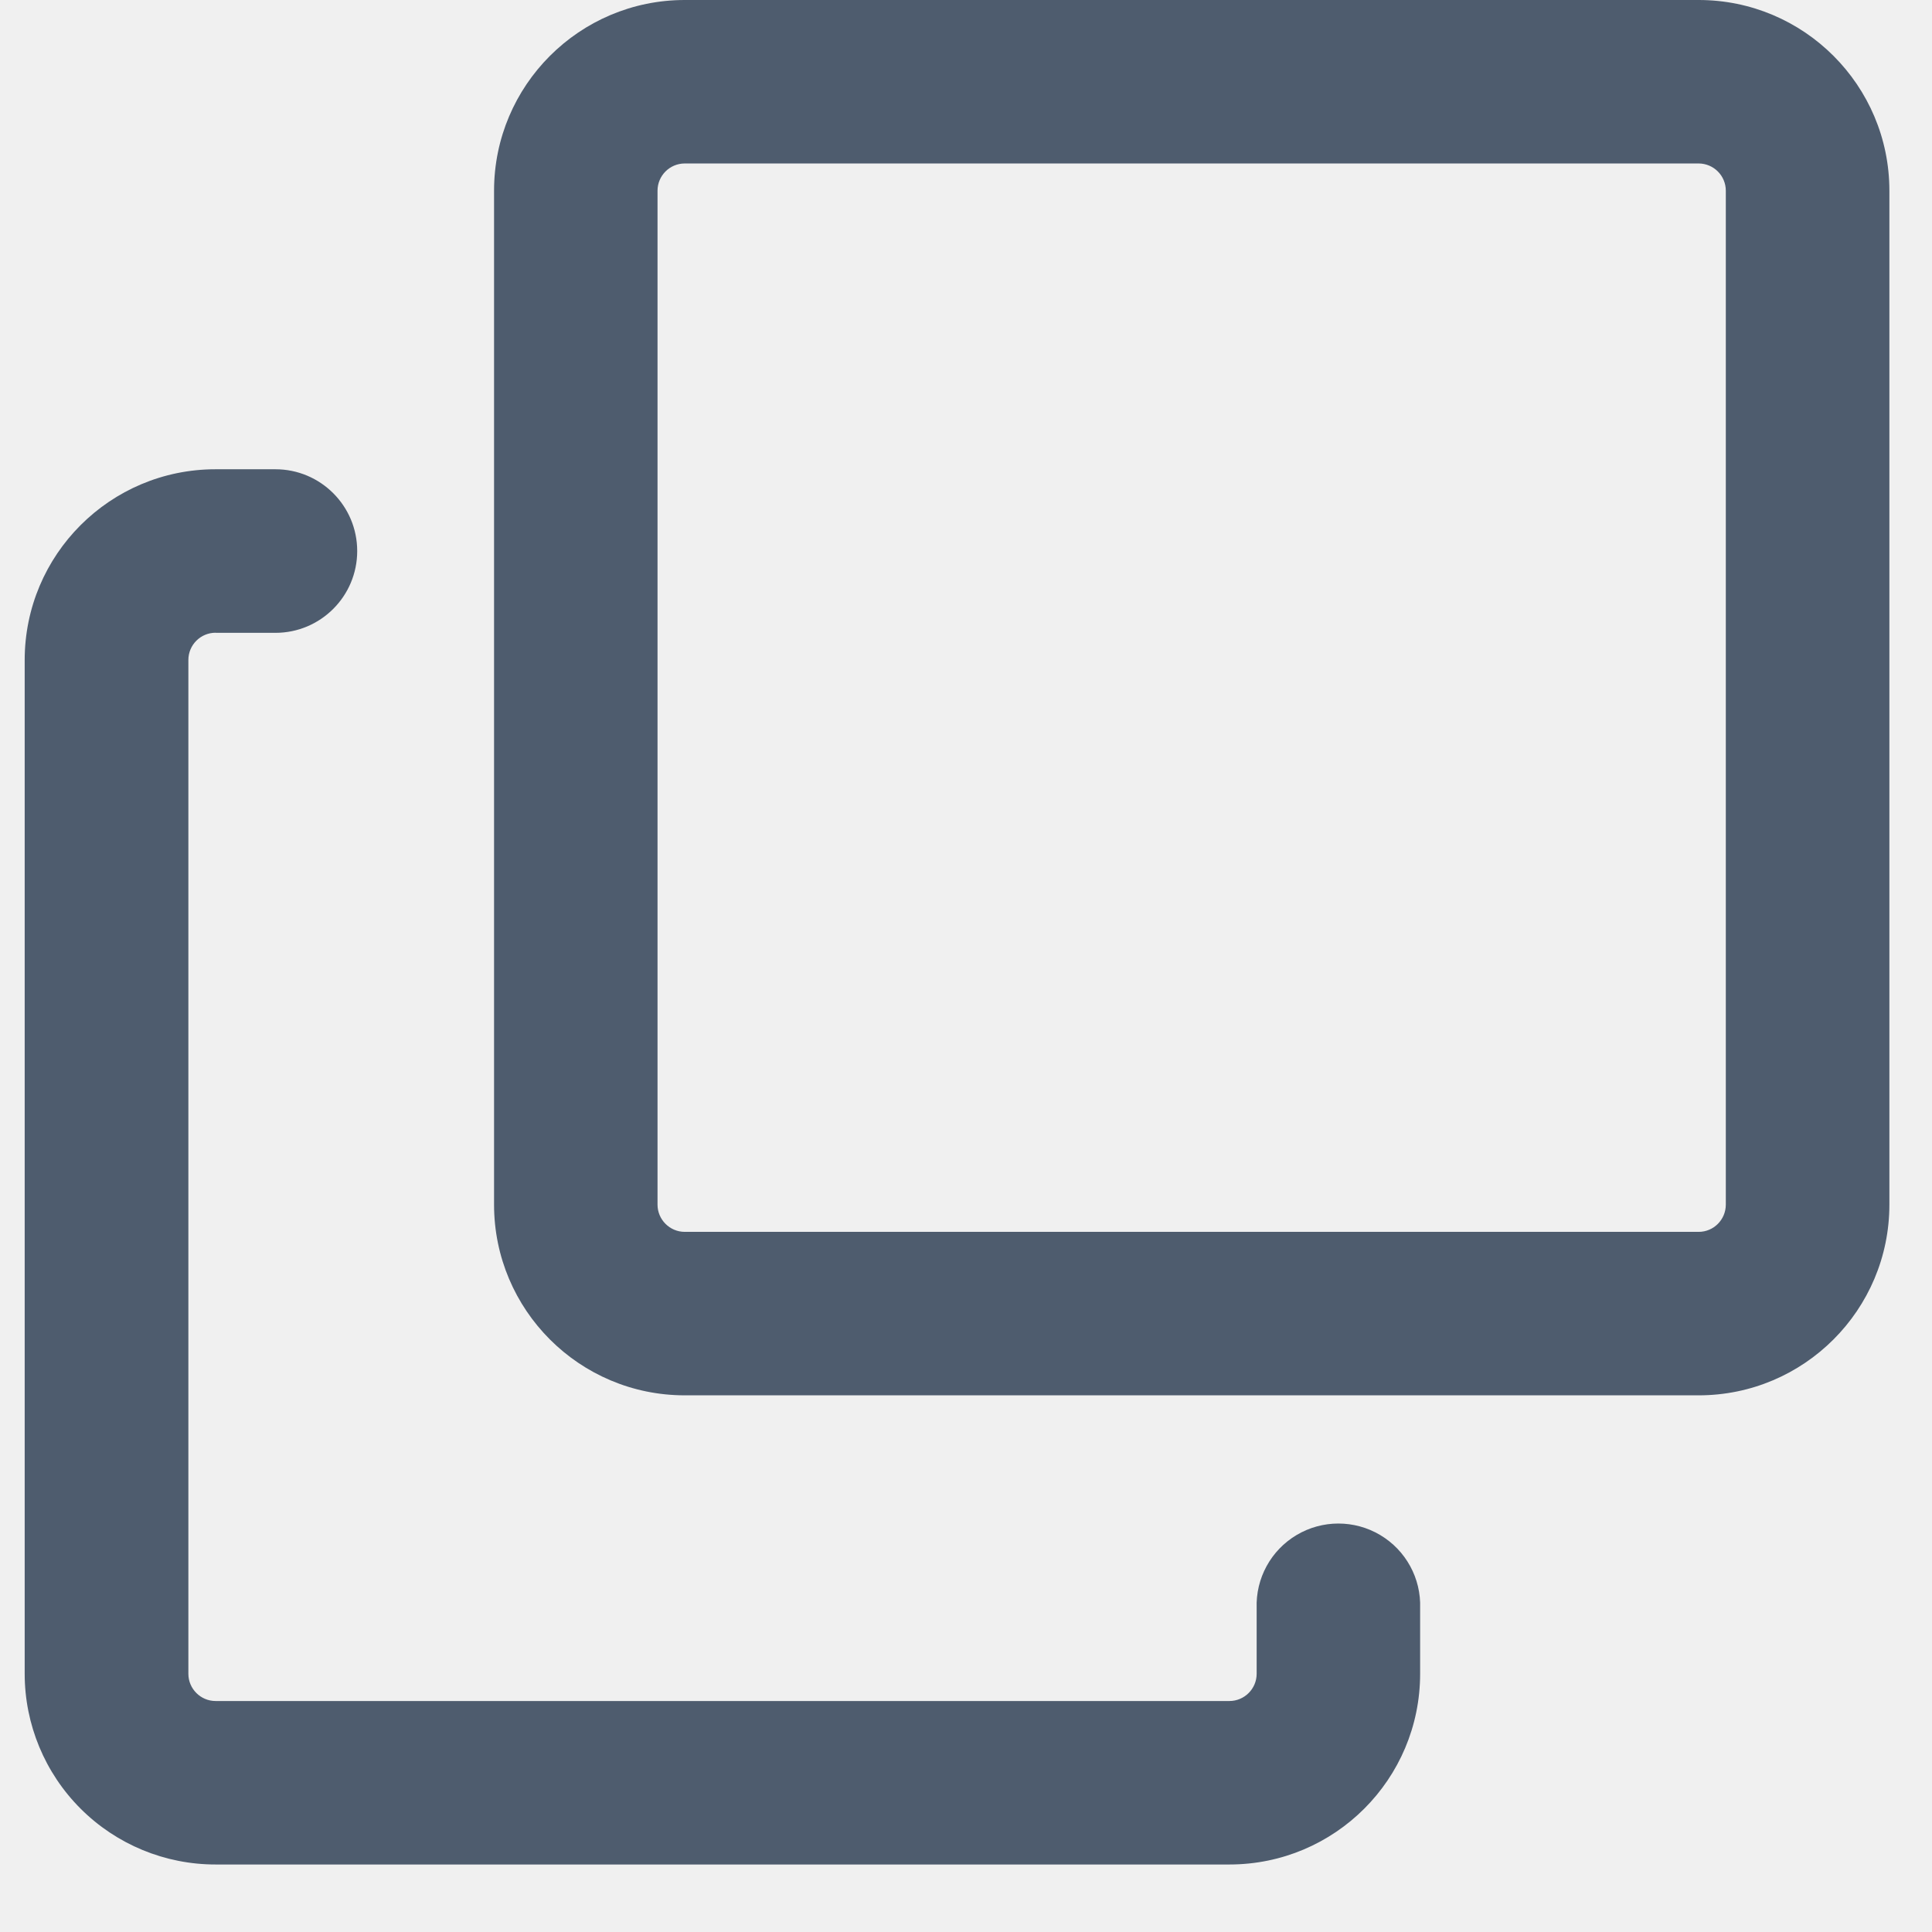
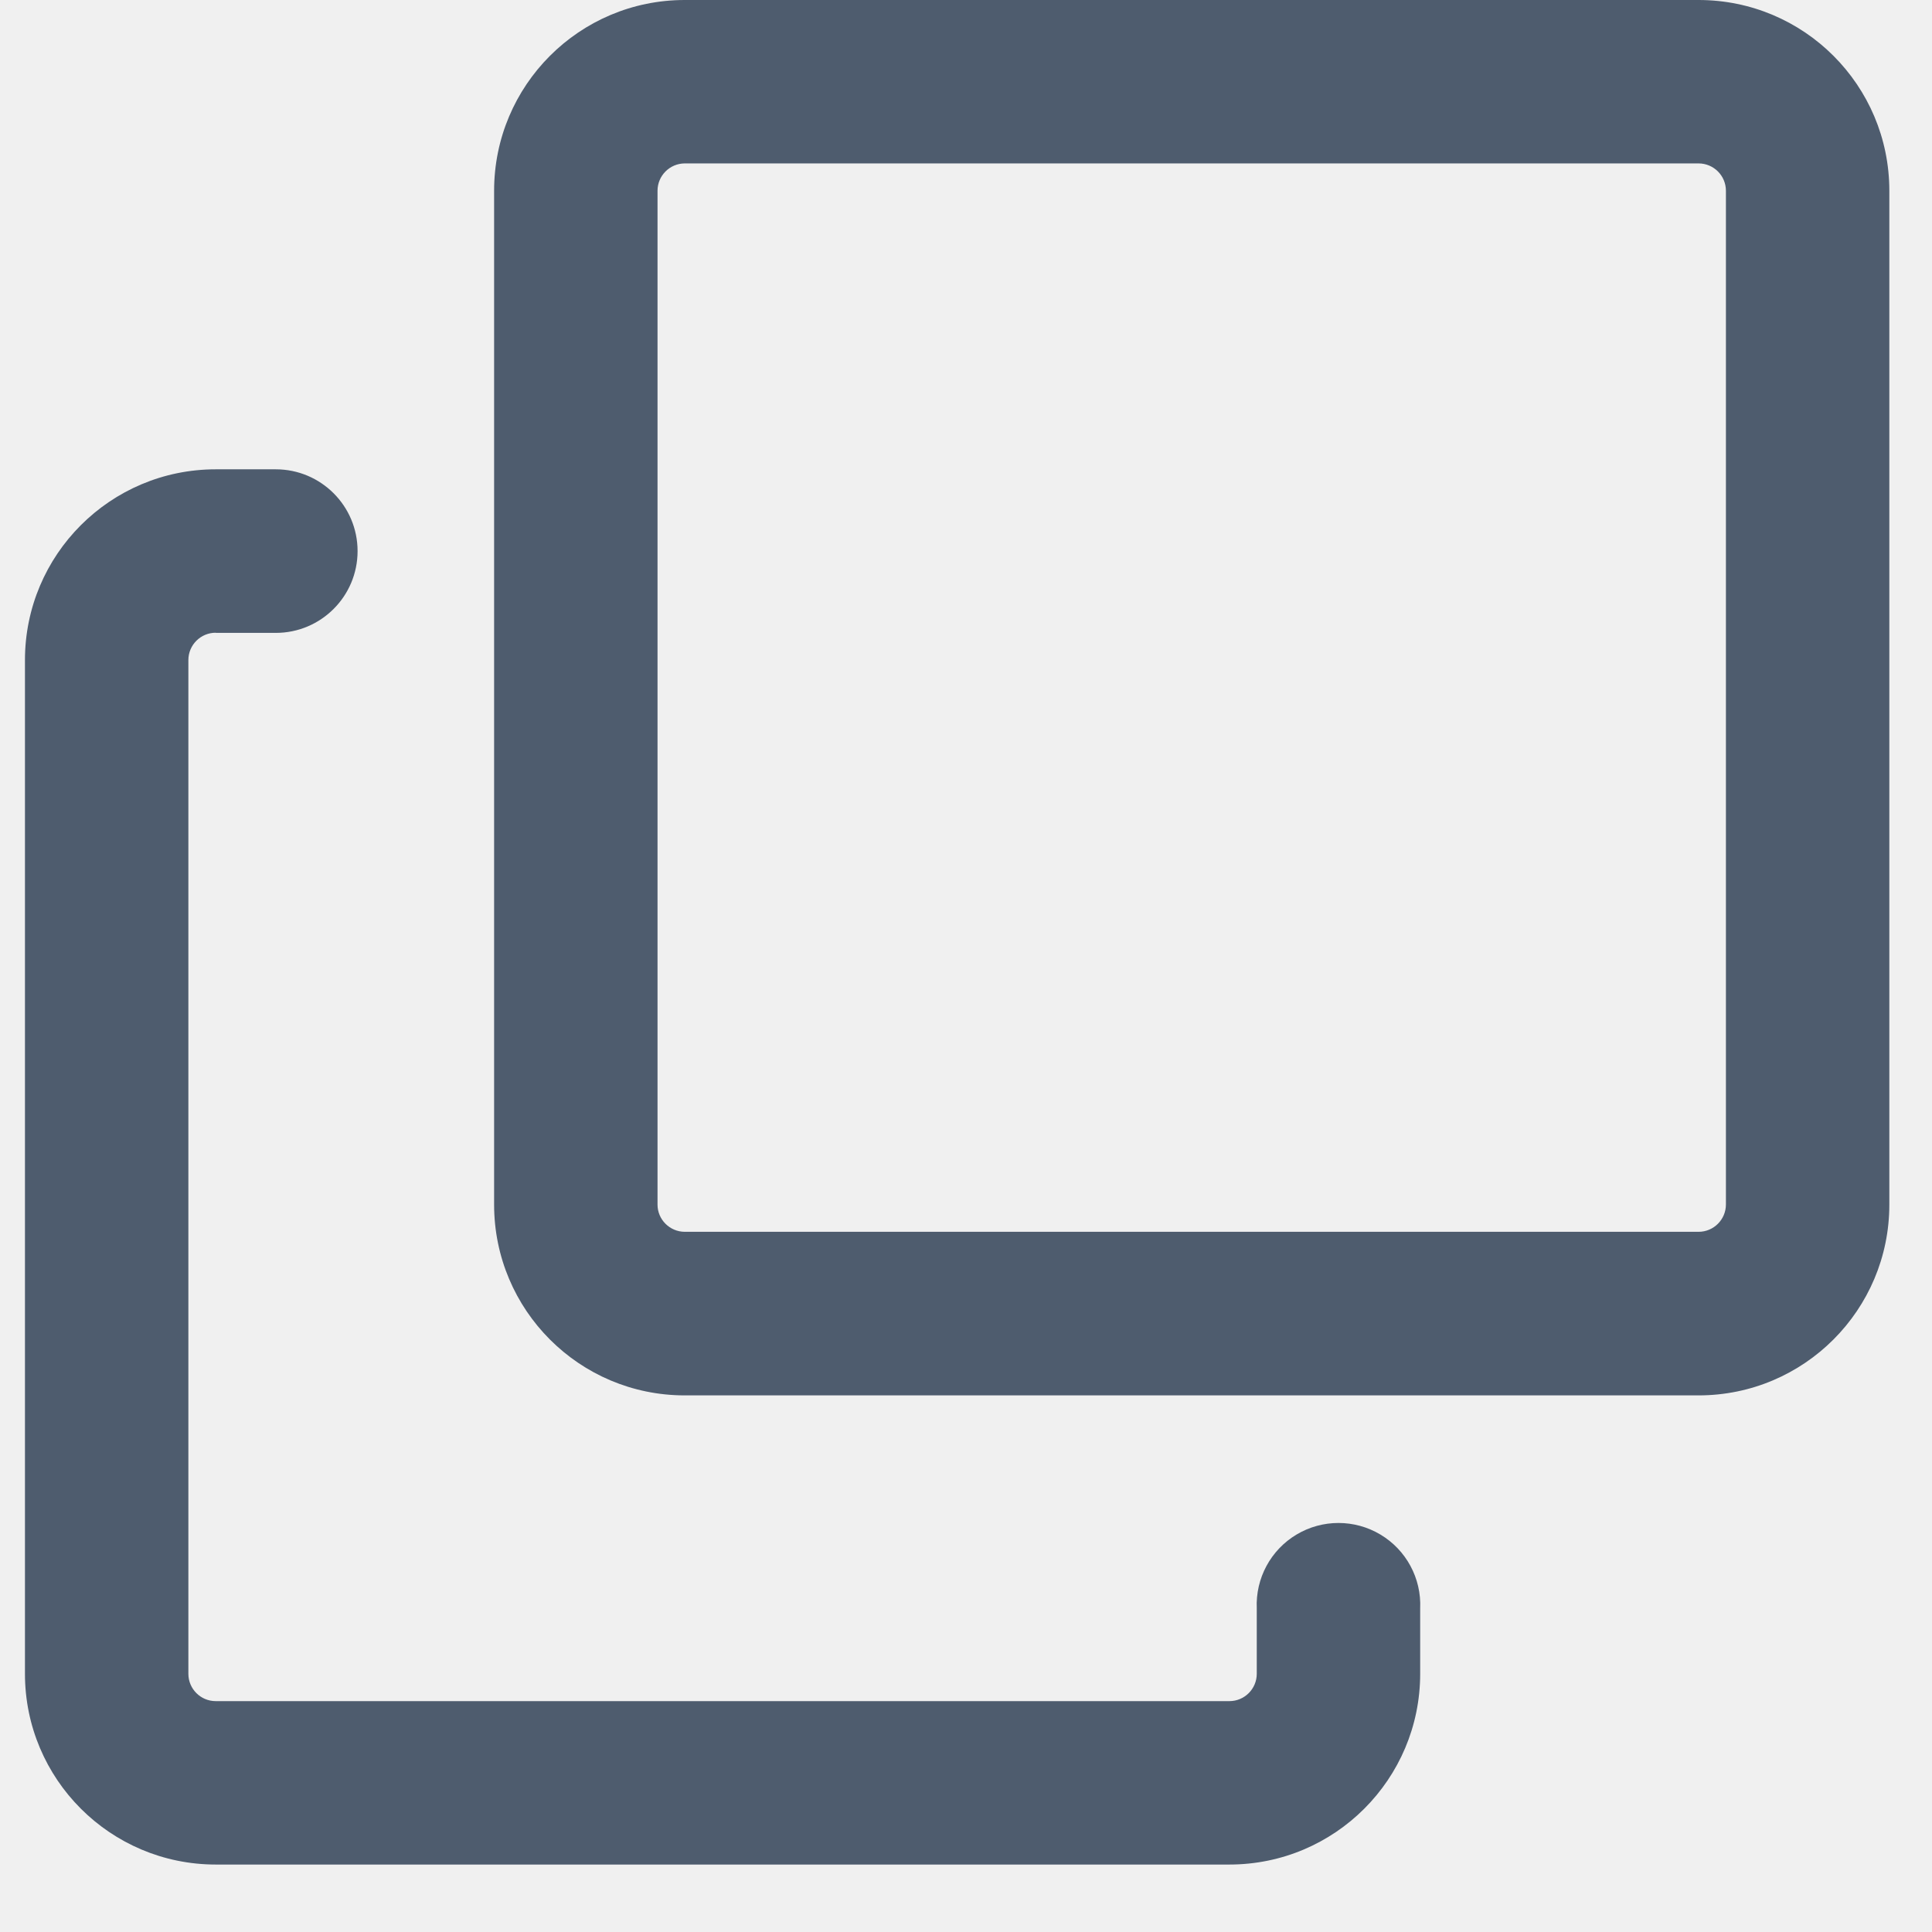
- <svg xmlns="http://www.w3.org/2000/svg" xmlns:xlink="http://www.w3.org/1999/xlink" width="18" height="18" viewBox="0 0 18 18">
+ <svg xmlns="http://www.w3.org/2000/svg" xmlns:xlink="http://www.w3.org/1999/xlink" width="12" height="12" viewBox="0 0 12 12">
  <defs>
-     <path id="a" d="M2.009 5.895a.254.254 0 0 0-.254.254v9.445c0 .14.114.254.254.254h9.445c.14 0 .254-.114.254-.254v-.61a.762.762 0 1 1 1.523 0v.61c0 .982-.795 1.777-1.777 1.777H2.01A1.777 1.777 0 0 1 .23 15.594V6.15c0-.982.796-1.778 1.778-1.778h.558a.762.762 0 0 1 0 1.524H2.01z" />
+     <path id="a" d="M1.34 3.93a.17.17 0 0 0-.17.17v6.296c0 .094.076.17.17.17h6.296a.17.17 0 0 0 .17-.17V9.99a.508.508 0 1 1 1.015 0v.406c0 .654-.53 1.185-1.185 1.185H1.34c-.654 0-1.185-.53-1.185-1.185V4.1c0-.654.53-1.185 1.185-1.185h.373a.508.508 0 0 1 0 1.016h-.373z" />
  </defs>
  <g fill="none" fill-rule="evenodd">
-     <path fill="none" d="M0 0h18v18H0z" />
-     <path fill="#4E5C6E" d="M15.826 0c.981 0 1.777.796 1.777 1.777v9.446c0 .981-.796 1.777-1.777 1.777H6.38a1.777 1.777 0 0 1-1.777-1.777V1.777C4.603.796 5.399 0 6.38 0h9.446zm.253 11.223V1.777a.254.254 0 0 0-.253-.254H6.38a.254.254 0 0 0-.254.254v9.446c0 .14.114.254.254.254h9.446c.14 0 .253-.114.253-.254z" />
+     <path fill="#FFF" fill-opacity="0" d="M0 0h12v12H0z" />
+     <path fill="#4E5C6E" d="M10.55 0c.655 0 1.185.53 1.185 1.185v6.297c0 .654-.53 1.185-1.185 1.185H4.253c-.654 0-1.184-.53-1.184-1.185V1.185C3.069.53 3.599 0 4.253 0h6.297zm.17 7.482V1.185a.17.17 0 0 0-.17-.17H4.253a.17.17 0 0 0-.169.17v6.297c0 .093.076.169.17.169h6.296a.17.17 0 0 0 .17-.17z" />
    <use fill="#4E5C6E" xlink:href="#a" />
  </g>
</svg>
